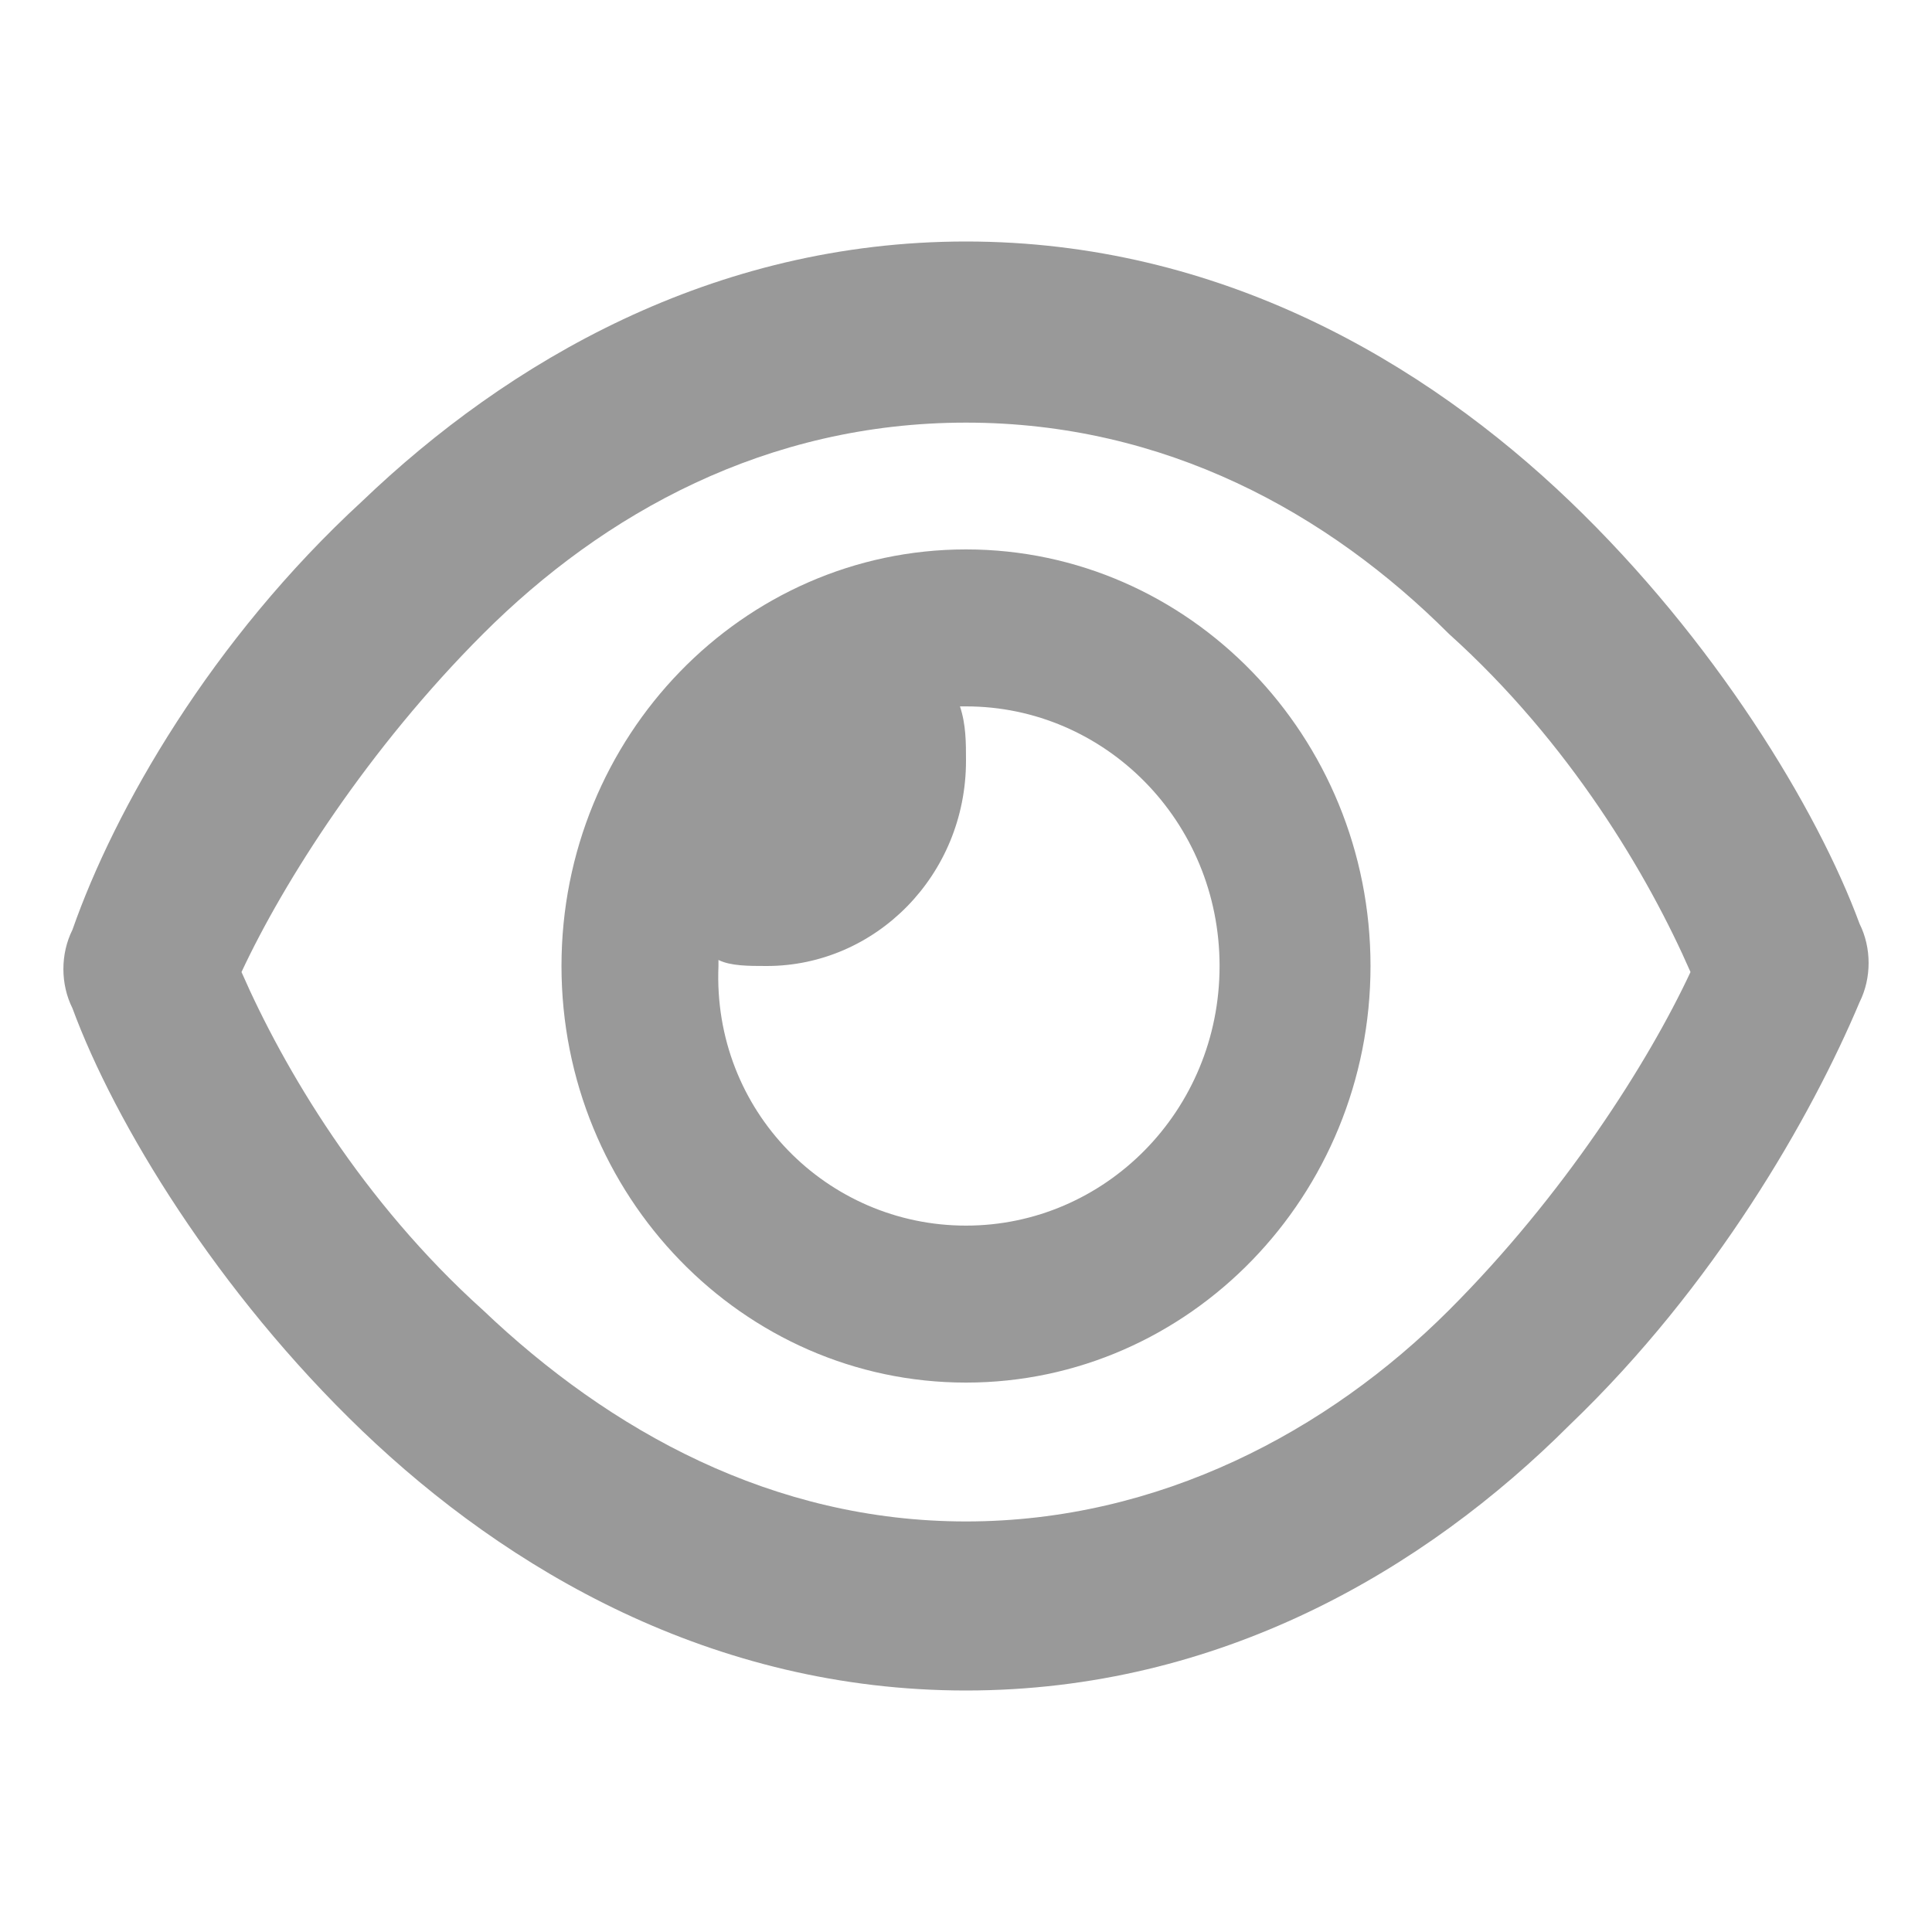
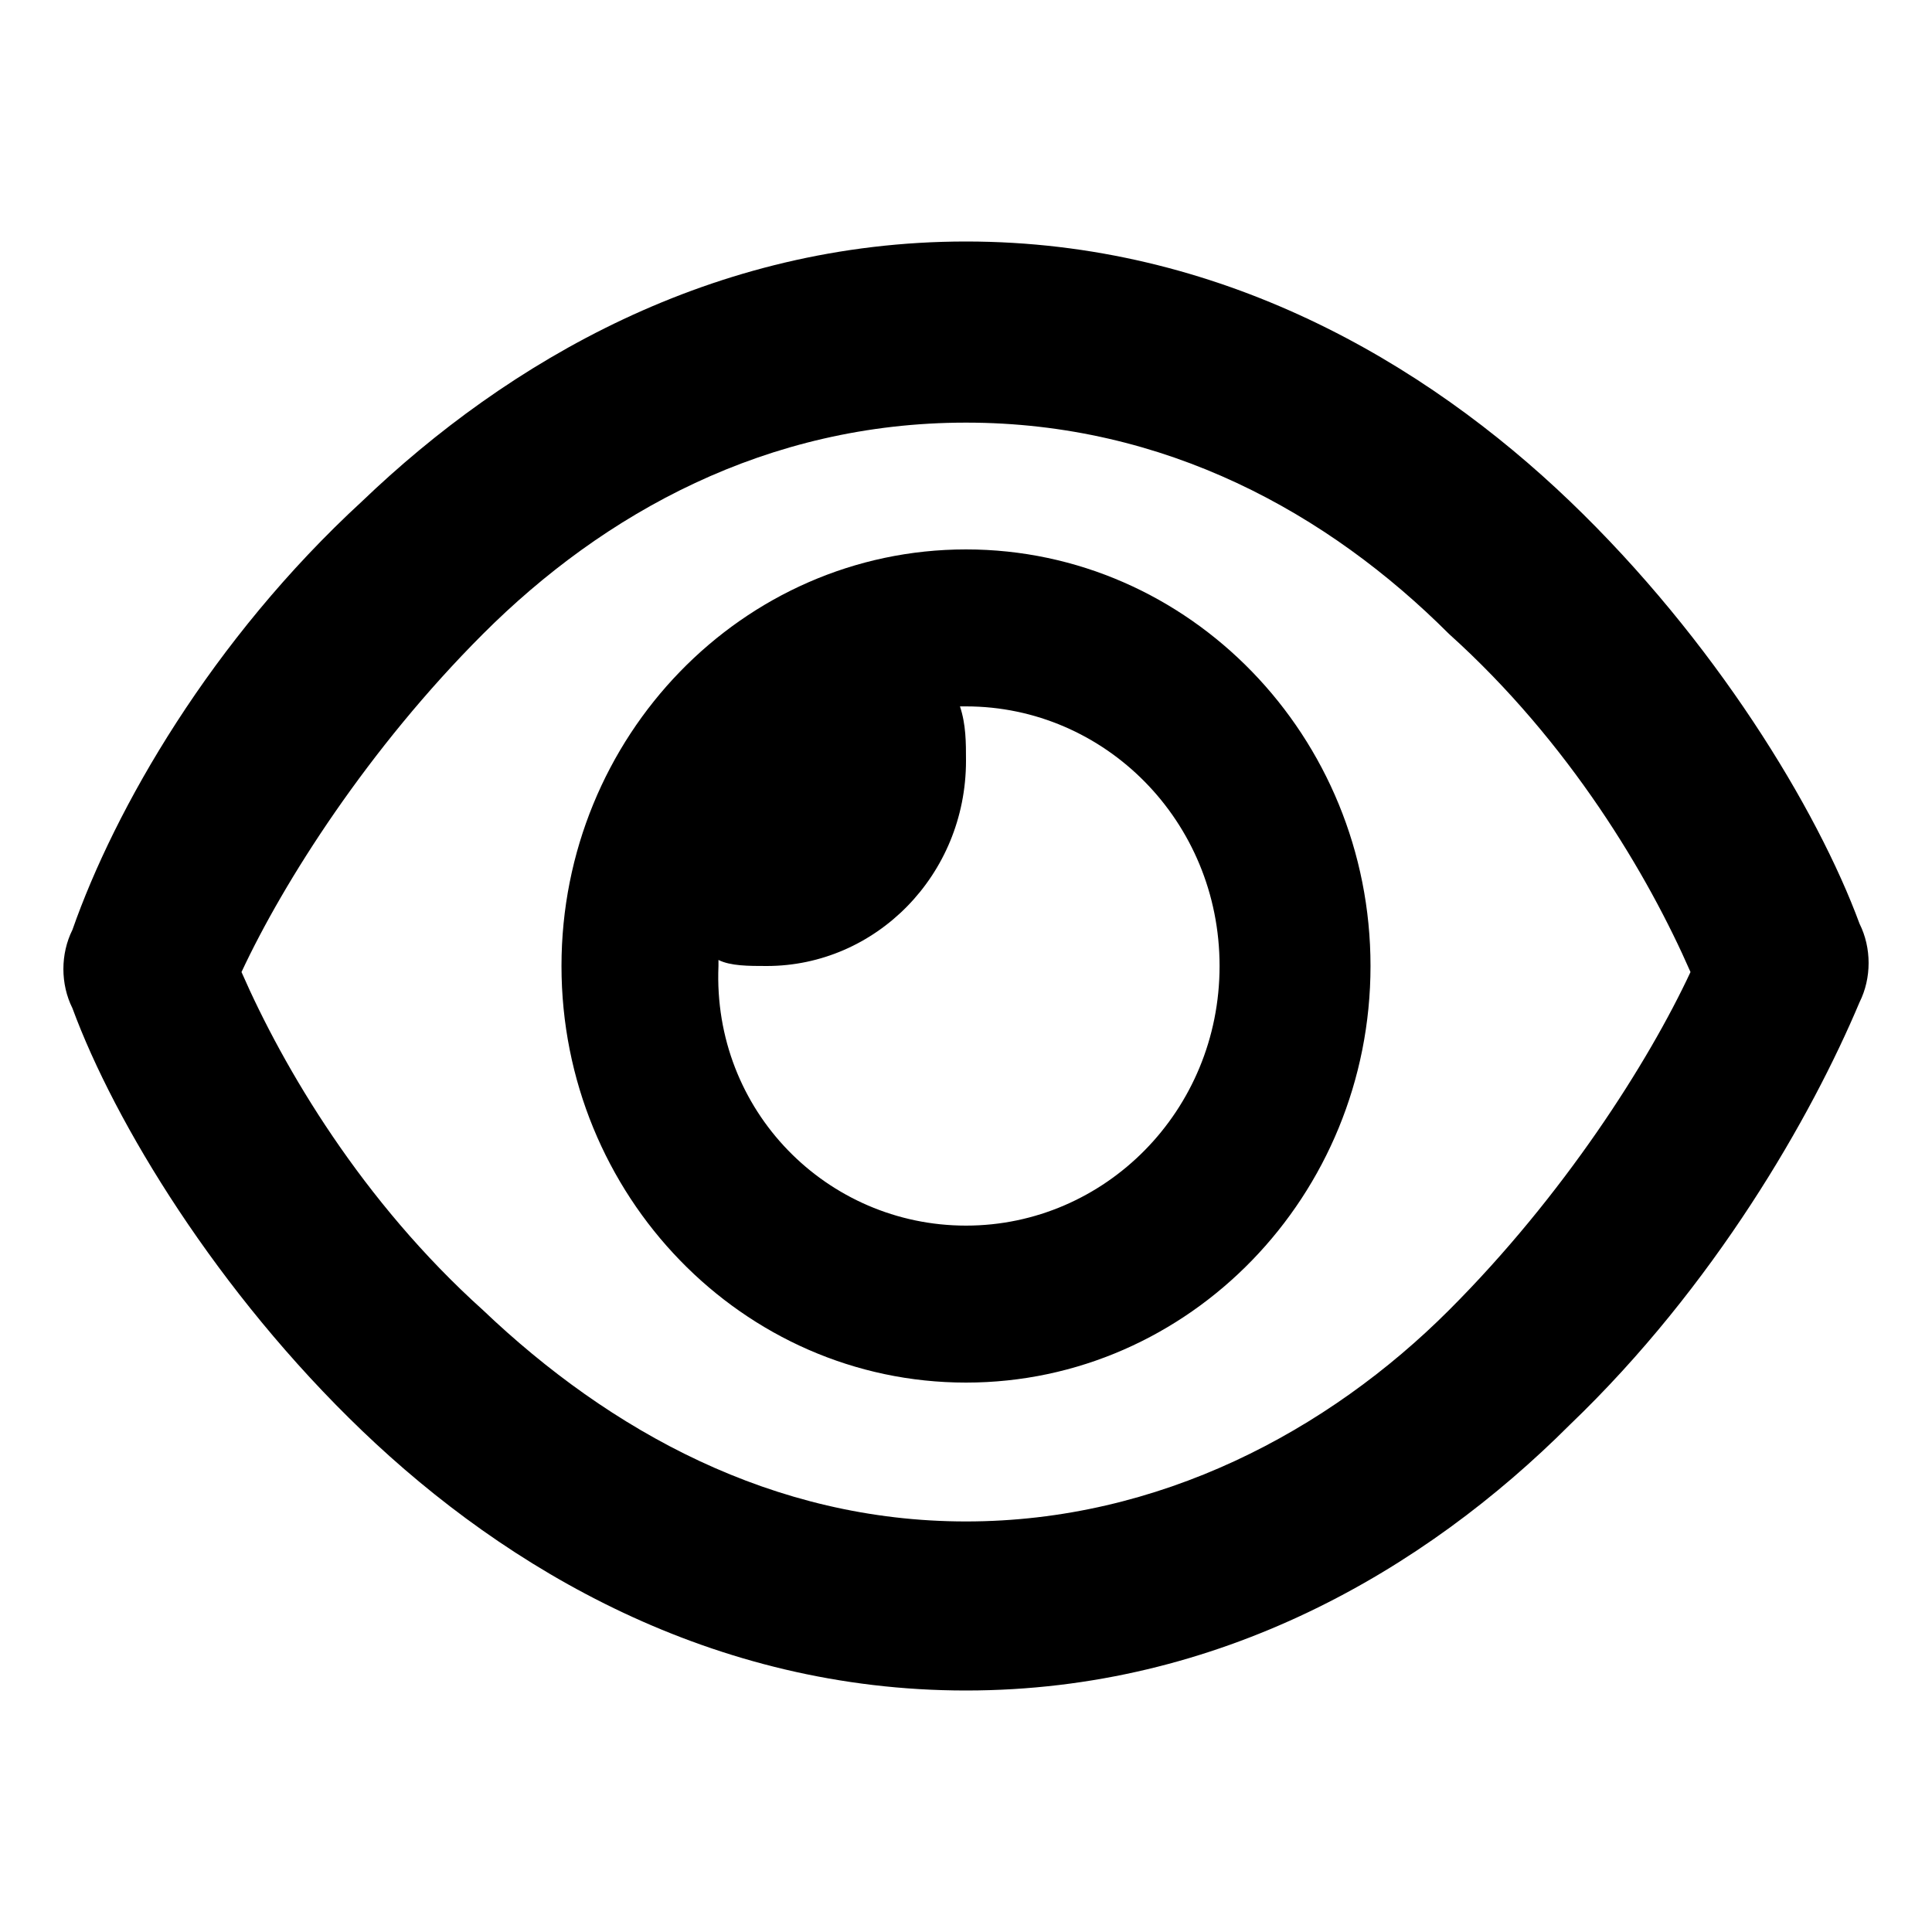
<svg xmlns="http://www.w3.org/2000/svg" t="1763029927156" class="icon" viewBox="0 0 1024 1024" version="1.1" p-id="14383" width="200" height="200">
-   <path d="M512 224c-105.6 0-192 48-256 112-60.8 60.8-105.6 131.2-128 179.2 22.4 51.2 64 121.6 128 179.2 67.2 64 153.6 112 256 112s192-48 256-112c60.8-60.8 105.6-131.2 128-179.2-22.4-51.2-64-121.6-128-179.2-64-64-150.4-112-256-112zM192 265.6C268.8 192 377.6 128 512 128s243.2 64 320 137.6c76.8 73.6 131.2 163.2 153.6 224 6.4 12.8 6.4 28.8 0 41.6-25.6 60.8-76.8 150.4-153.6 224C755.2 832 646.4 896 512 896s-243.2-64-320-137.6c-76.8-73.6-131.2-163.2-153.6-224-6.4-12.8-6.4-28.8 0-41.6 22.4-64 73.6-153.6 153.6-227.2z m320 384c73.6 0 134.4-60.8 134.4-137.6s-60.8-137.6-134.4-137.6h-3.2c3.2 9.6 3.2 19.2 3.2 28.8 0 60.8-48 108.8-105.6 108.8-9.6 0-19.2 0-25.6-3.2v3.2c-3.2 76.8 57.6 137.6 131.2 137.6z m0-358.4c118.4 0 214.4 99.2 214.4 220.8s-96 220.8-214.4 220.8-214.4-99.2-214.4-220.8 96-220.8 214.4-220.8z" fill="#999999" p-id="14384" />
+   <path d="M512 224c-105.6 0-192 48-256 112-60.8 60.8-105.6 131.2-128 179.2 22.4 51.2 64 121.6 128 179.2 67.2 64 153.6 112 256 112s192-48 256-112c60.8-60.8 105.6-131.2 128-179.2-22.4-51.2-64-121.6-128-179.2-64-64-150.4-112-256-112zM192 265.6C268.8 192 377.6 128 512 128s243.2 64 320 137.6c76.8 73.6 131.2 163.2 153.6 224 6.4 12.8 6.4 28.8 0 41.6-25.6 60.8-76.8 150.4-153.6 224C755.2 832 646.4 896 512 896s-243.2-64-320-137.6c-76.8-73.6-131.2-163.2-153.6-224-6.4-12.8-6.4-28.8 0-41.6 22.4-64 73.6-153.6 153.6-227.2z m320 384c73.6 0 134.4-60.8 134.4-137.6s-60.8-137.6-134.4-137.6h-3.2c3.2 9.6 3.2 19.2 3.2 28.8 0 60.8-48 108.8-105.6 108.8-9.6 0-19.2 0-25.6-3.2v3.2c-3.2 76.8 57.6 137.6 131.2 137.6z m0-358.4c118.4 0 214.4 99.2 214.4 220.8s-96 220.8-214.4 220.8-214.4-99.2-214.4-220.8 96-220.8 214.4-220.8z" fill="currentColor" p-id="14384" />
</svg>
